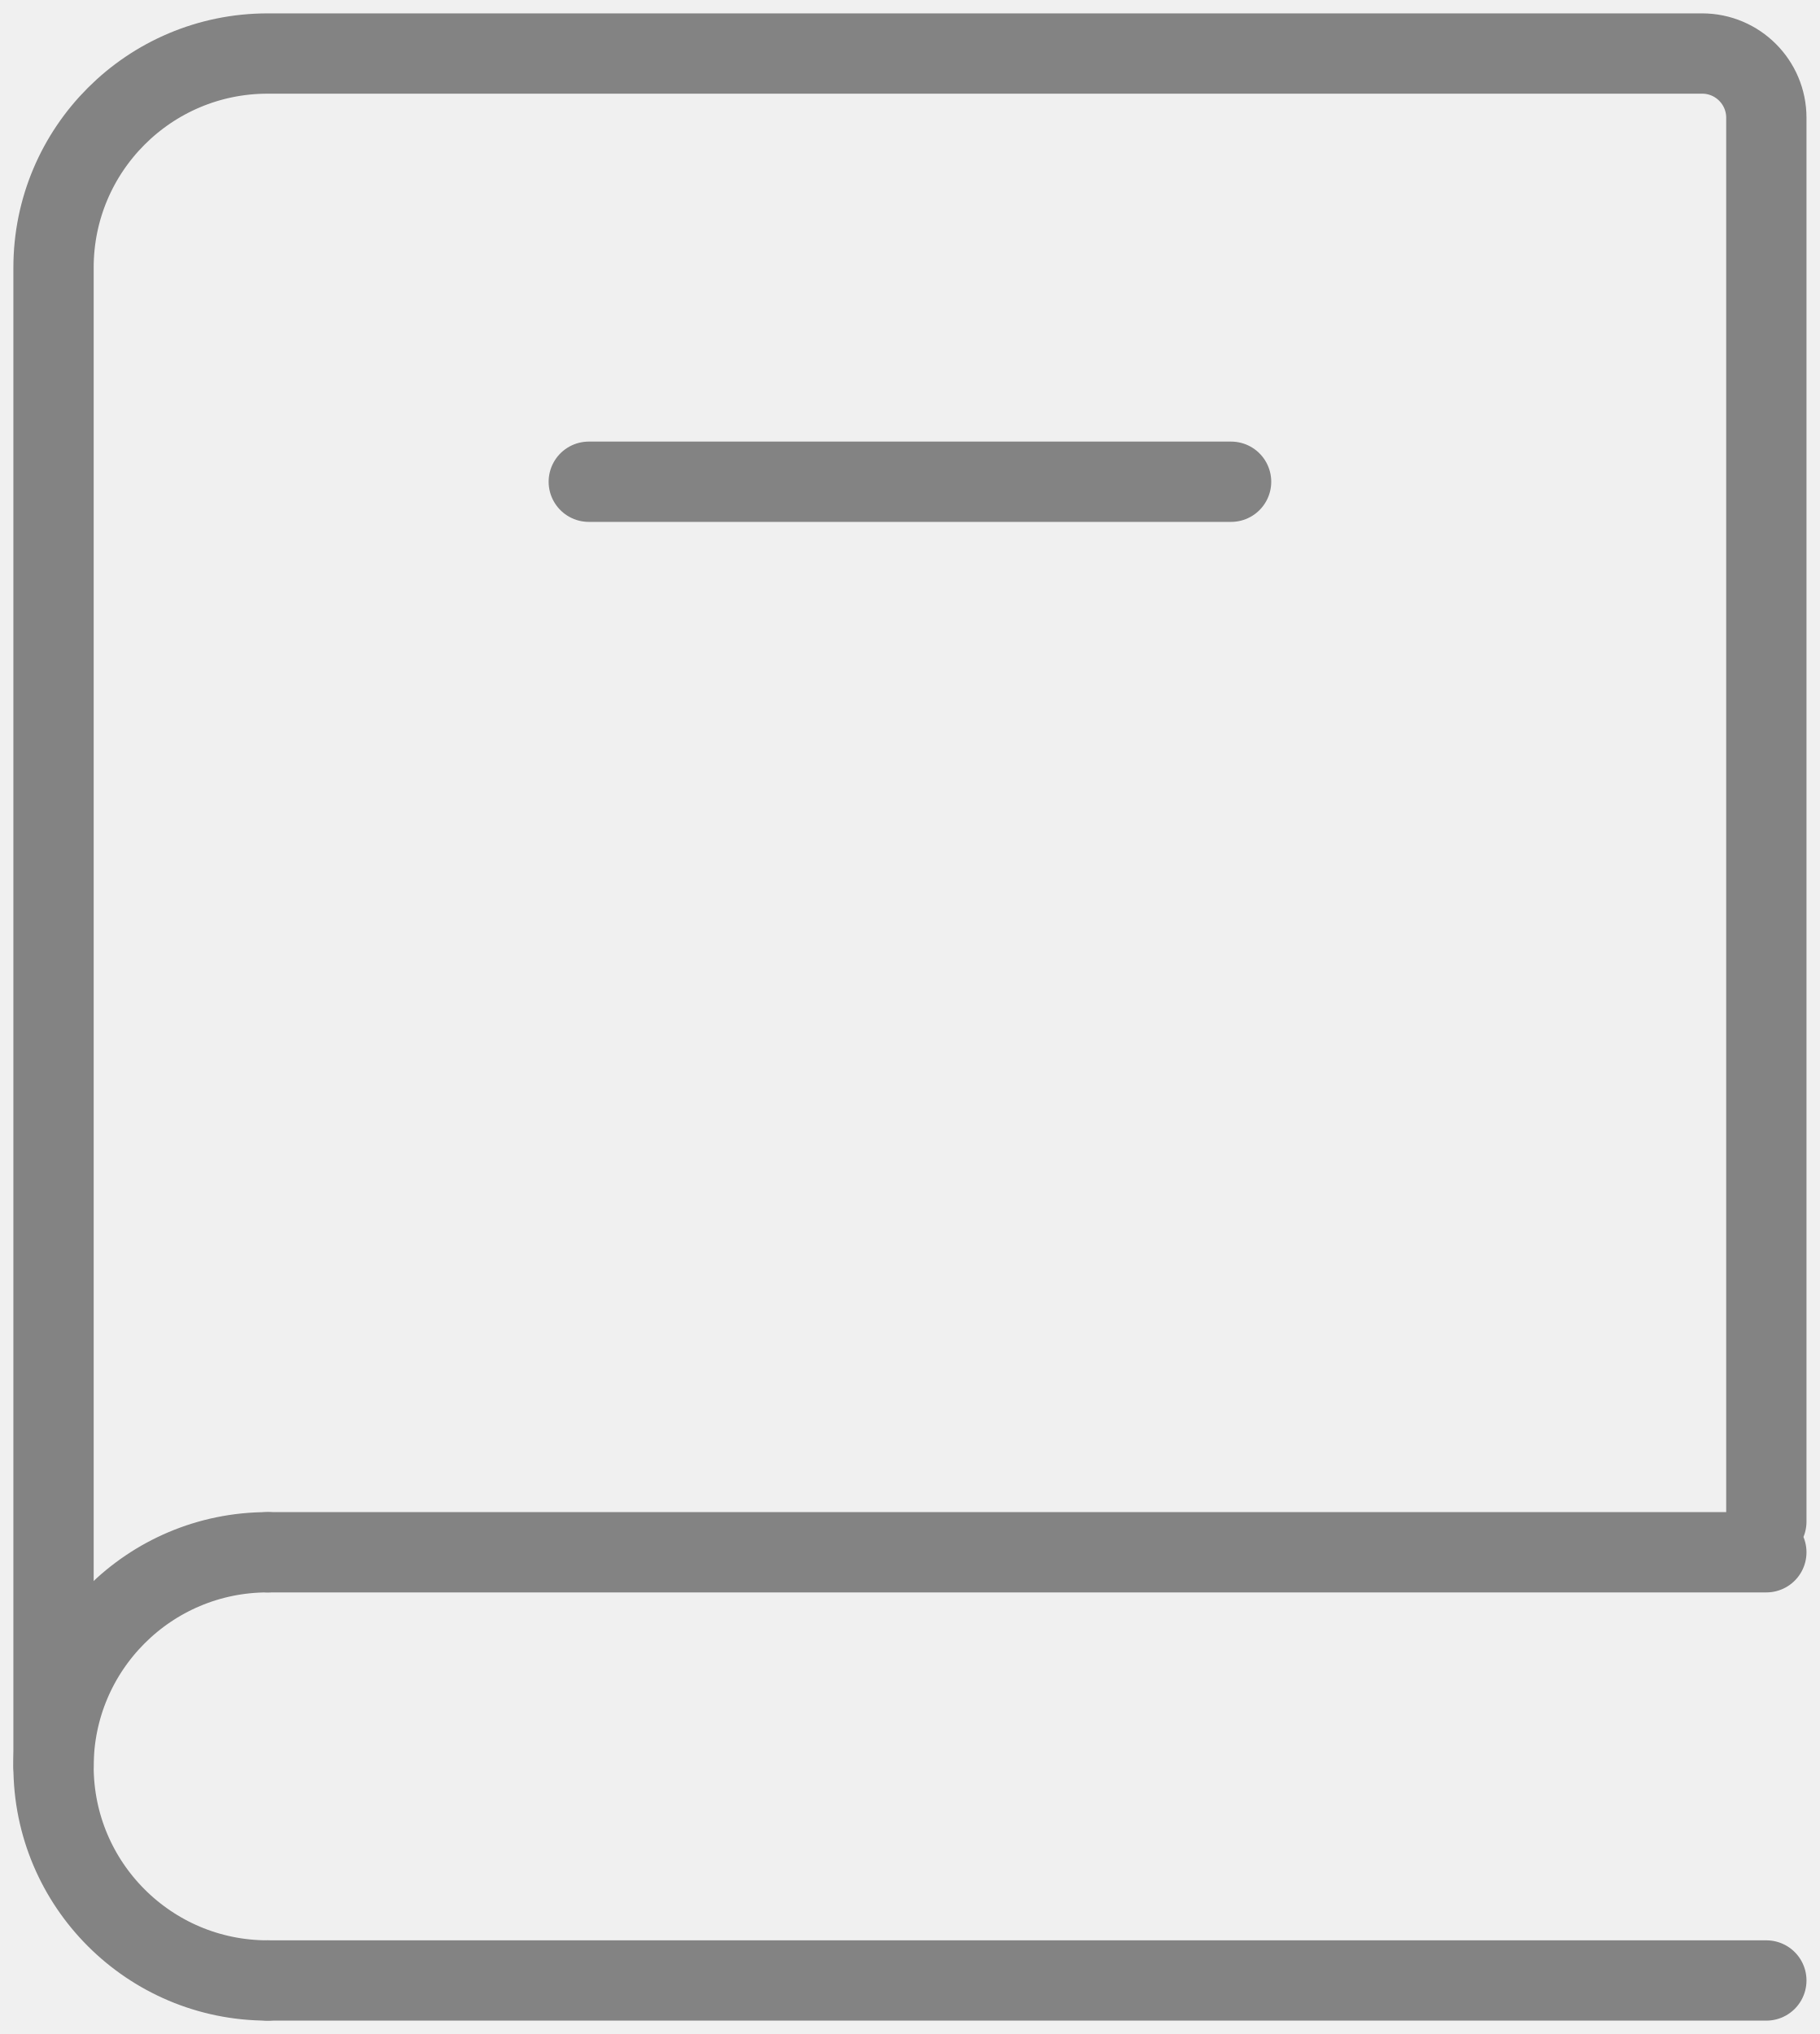
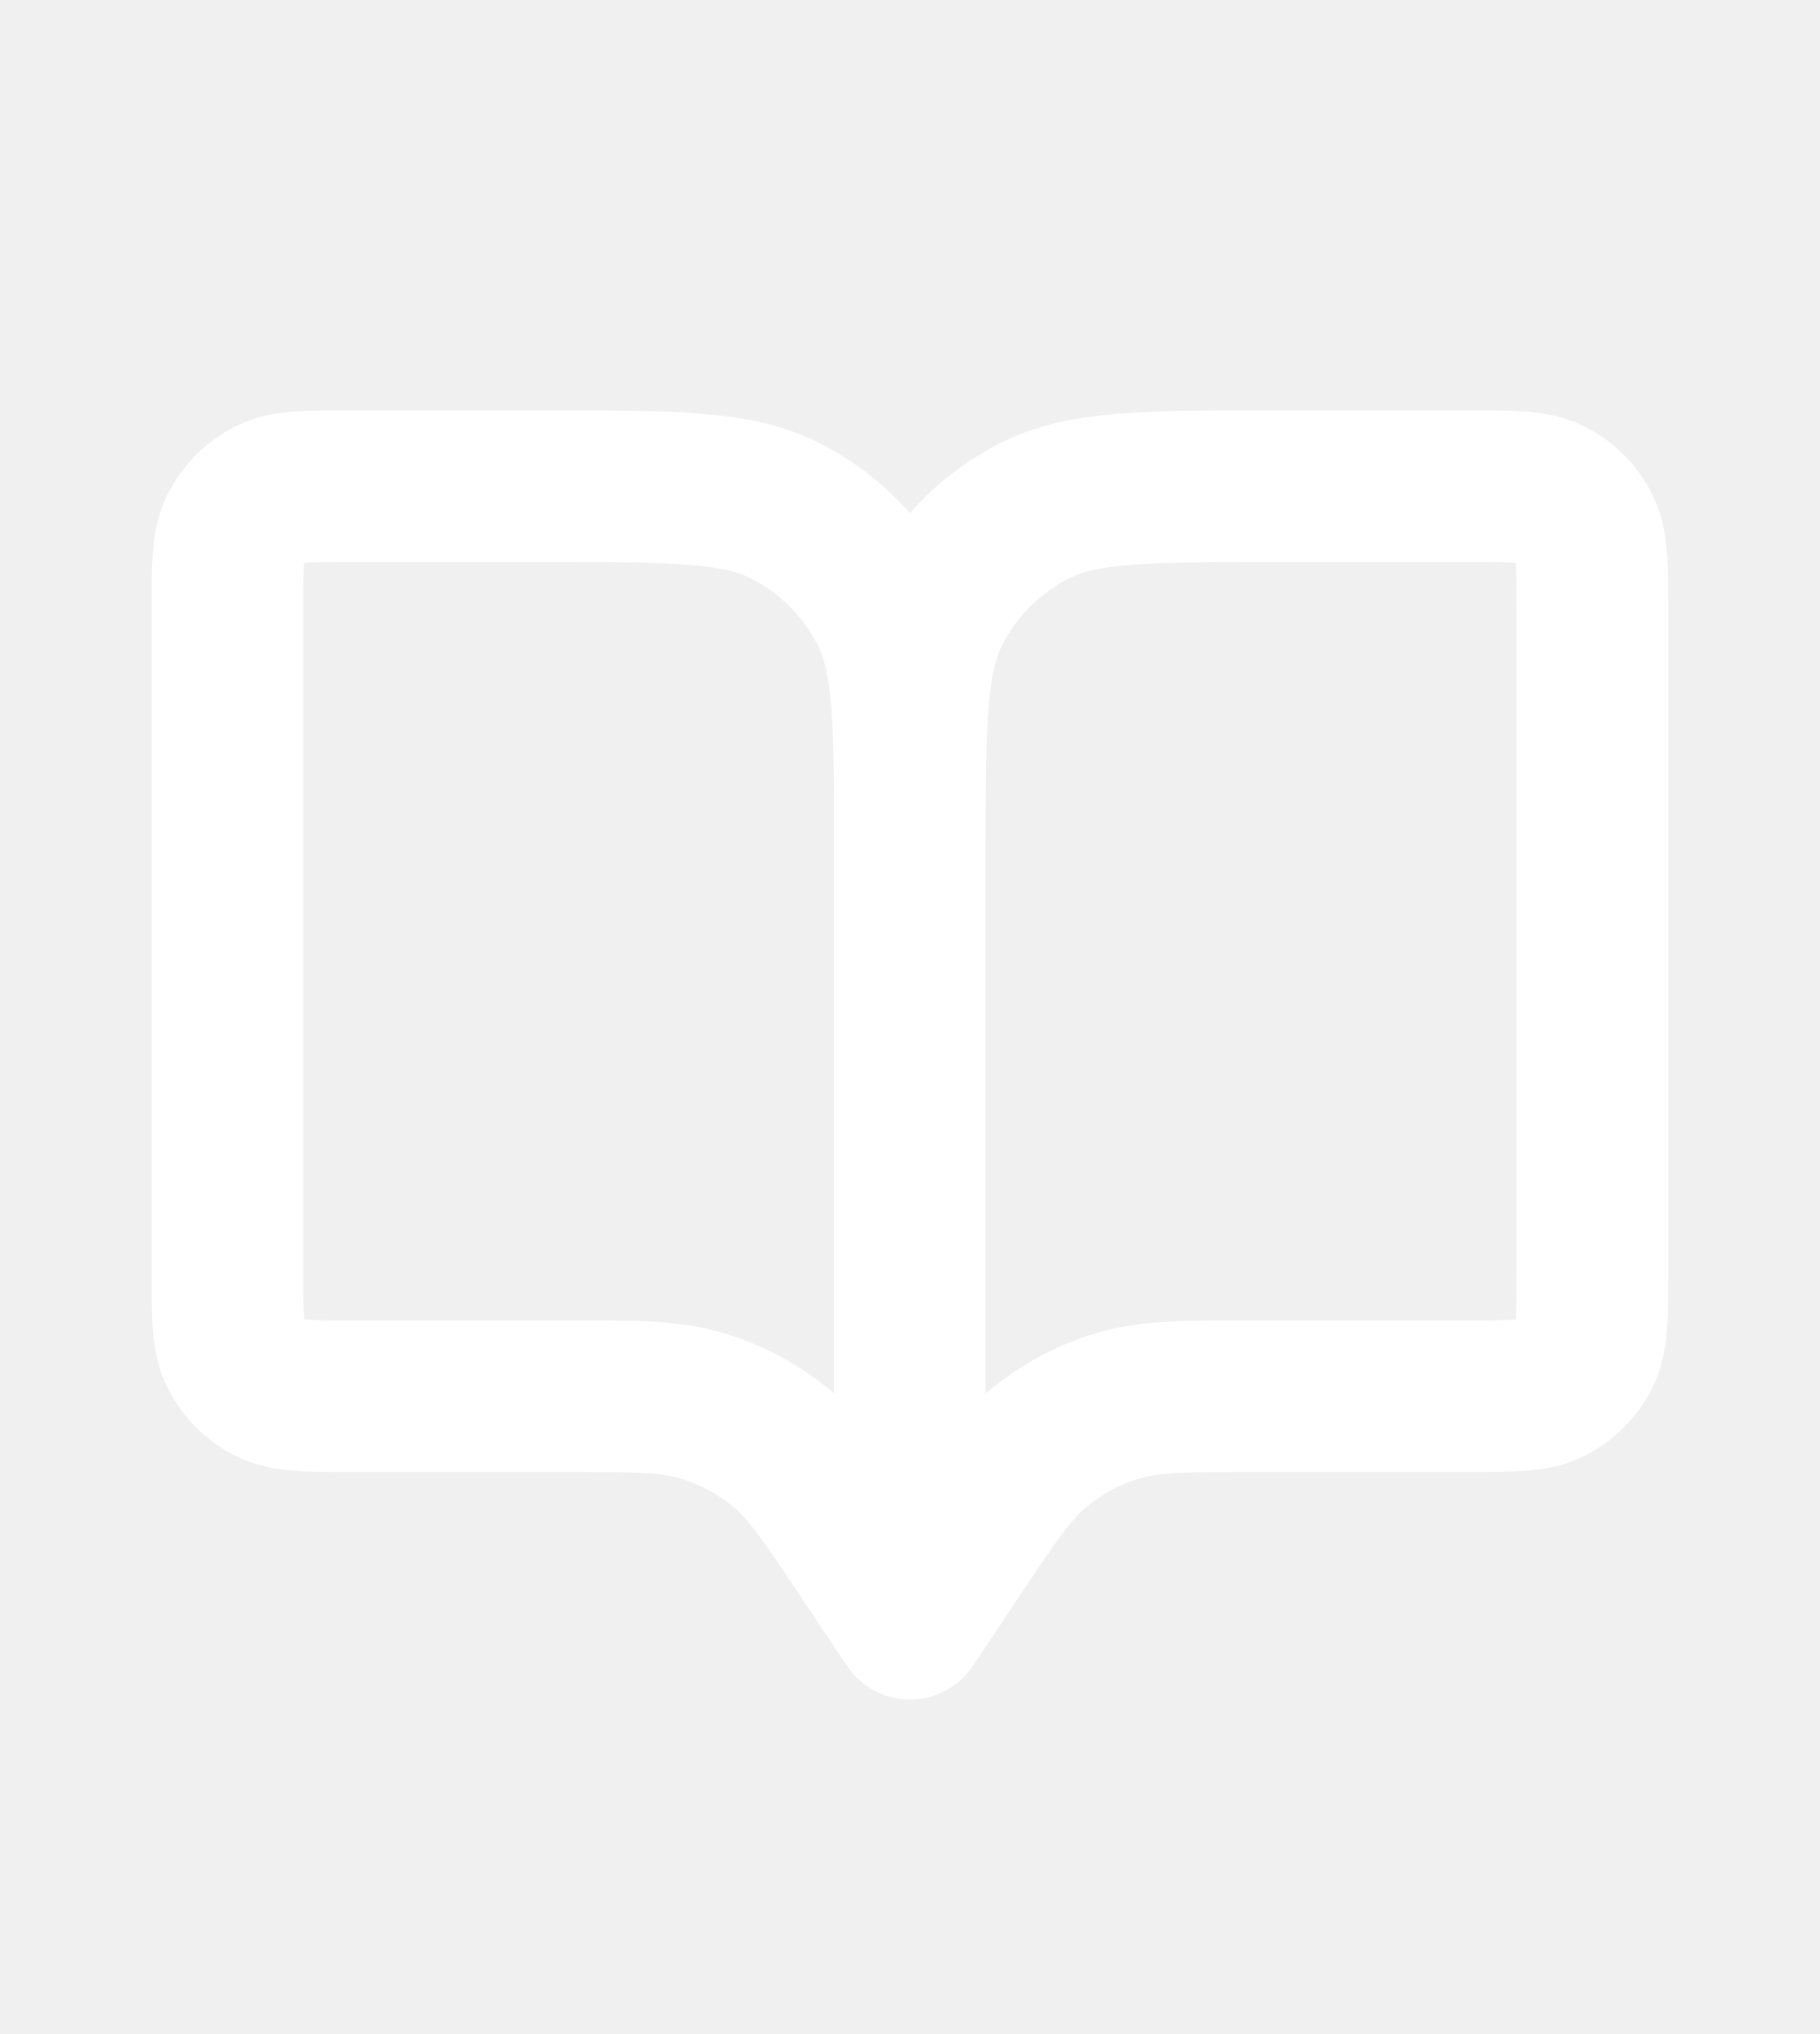
- <svg xmlns="http://www.w3.org/2000/svg" width="34" height="38" viewBox="0 0 34 38">
-   <g fill="none" fill-rule="evenodd" stroke="#838383" stroke-linecap="round" stroke-width="1.5">
-     <path d="M1 33V5a4 4 0 0 1 4-4h26.8A1.2 1.2 0 0 1 33 2.2v26.228M5 29h28M5 37h28" />
-     <path stroke-linejoin="round" d="M5 37a4 4 0 1 1 0-8" />
-     <path d="M11 9h12" />
-   </g>
+ <svg xmlns="http://www.w3.org/2000/svg" width="34" height="38" viewBox="0 0 24 24" fill="none">
+   <path d="M12 9.8V20M12 9.8C12 8.12 12 7.28 12.327 6.638C12.615 6.074 13.073 5.615 13.638 5.327C14.279 5 15.12 5 16.8 5H19.4C19.96 5 20.24 5 20.454 5.109C20.642 5.205 20.795 5.358 20.891 5.546C21 5.76 21 6.04 21 6.6V15.4C21 15.96 21 16.24 20.891 16.454C20.795 16.642 20.642 16.795 20.454 16.891C20.241 17 19.961 17 19.402 17H16.569C15.63 17 15.16 17 14.733 17.13C14.356 17.244 14.006 17.432 13.701 17.682C13.357 17.965 13.096 18.356 12.575 19.137L12 20M12 9.8C12 8.12 12 7.28 11.673 6.638C11.385 6.074 10.926 5.615 10.362 5.327C9.72 5 8.88 5 7.2 5H4.6C4.04 5 3.76 5 3.546 5.109C3.358 5.205 3.205 5.358 3.109 5.546C3 5.76 3 6.04 3 6.6V15.4C3 15.96 3 16.24 3.109 16.454C3.205 16.642 3.358 16.795 3.546 16.891C3.76 17 4.039 17 4.598 17H7.431C8.37 17 8.839 17 9.266 17.13C9.643 17.244 9.995 17.432 10.3 17.682C10.643 17.964 10.902 18.353 11.418 19.128L12 20" stroke="#fff" stroke-width="2" stroke-linecap="round" stroke-linejoin="round" />
</svg>
